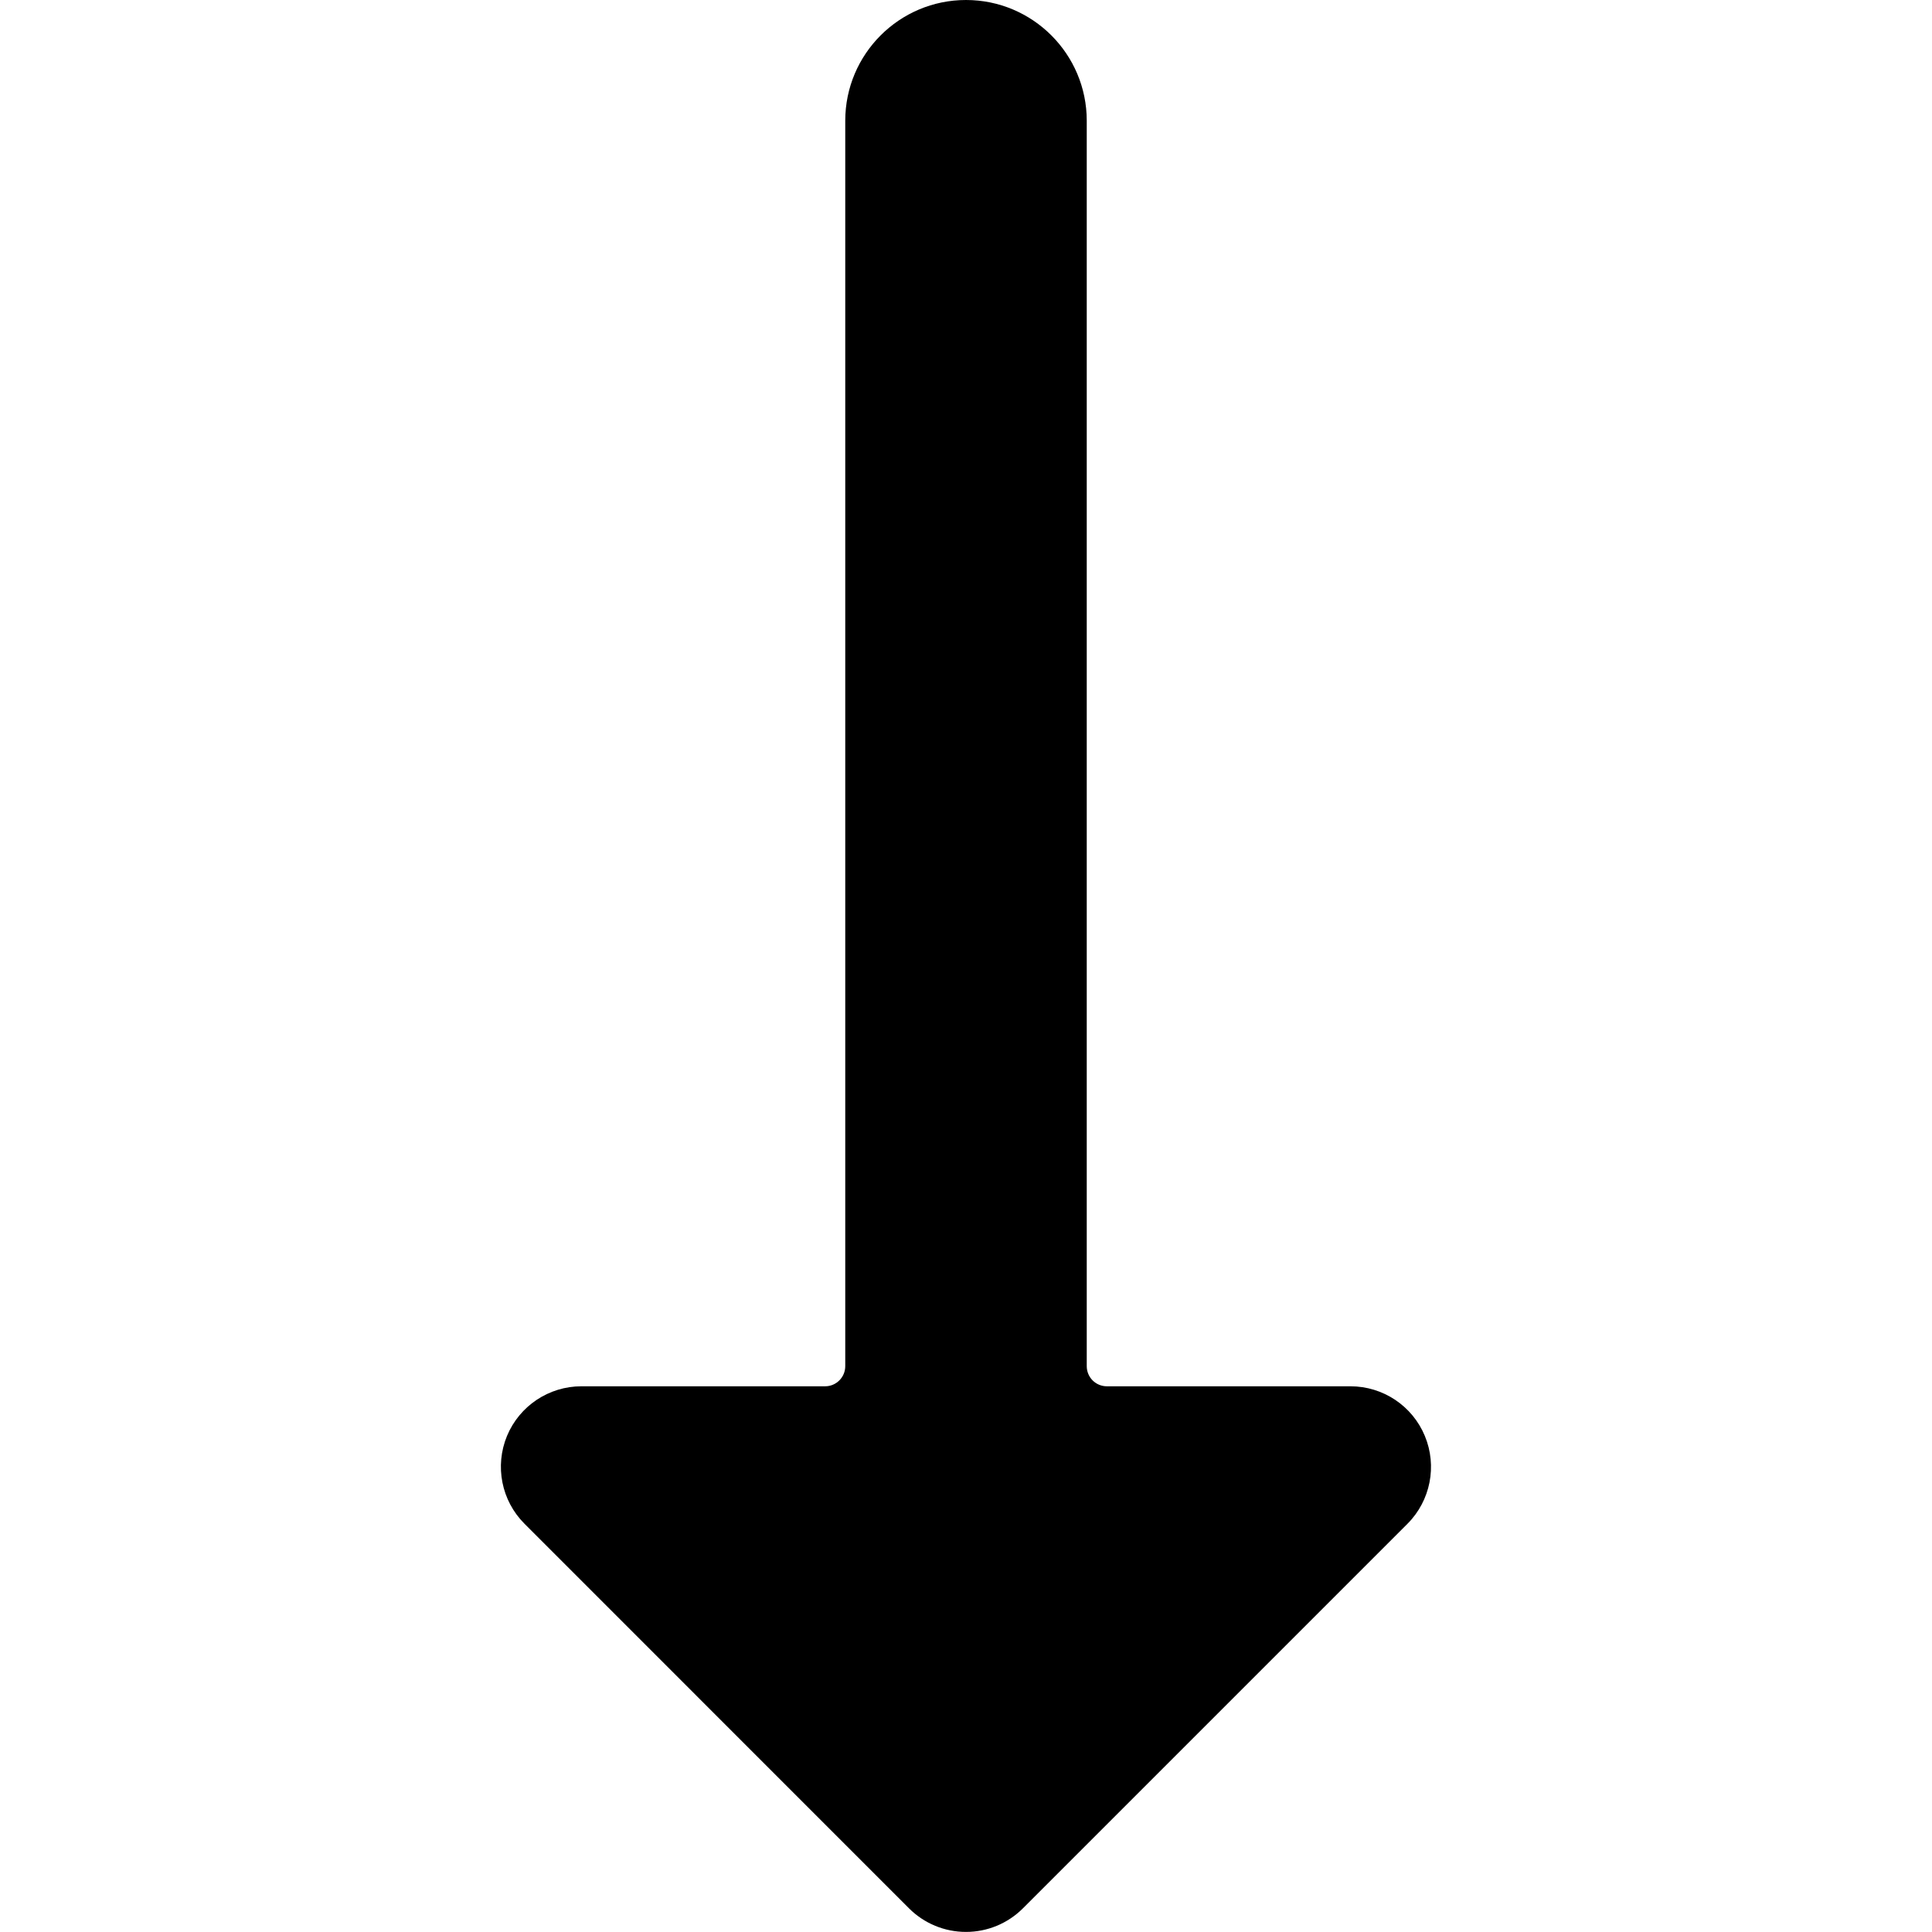
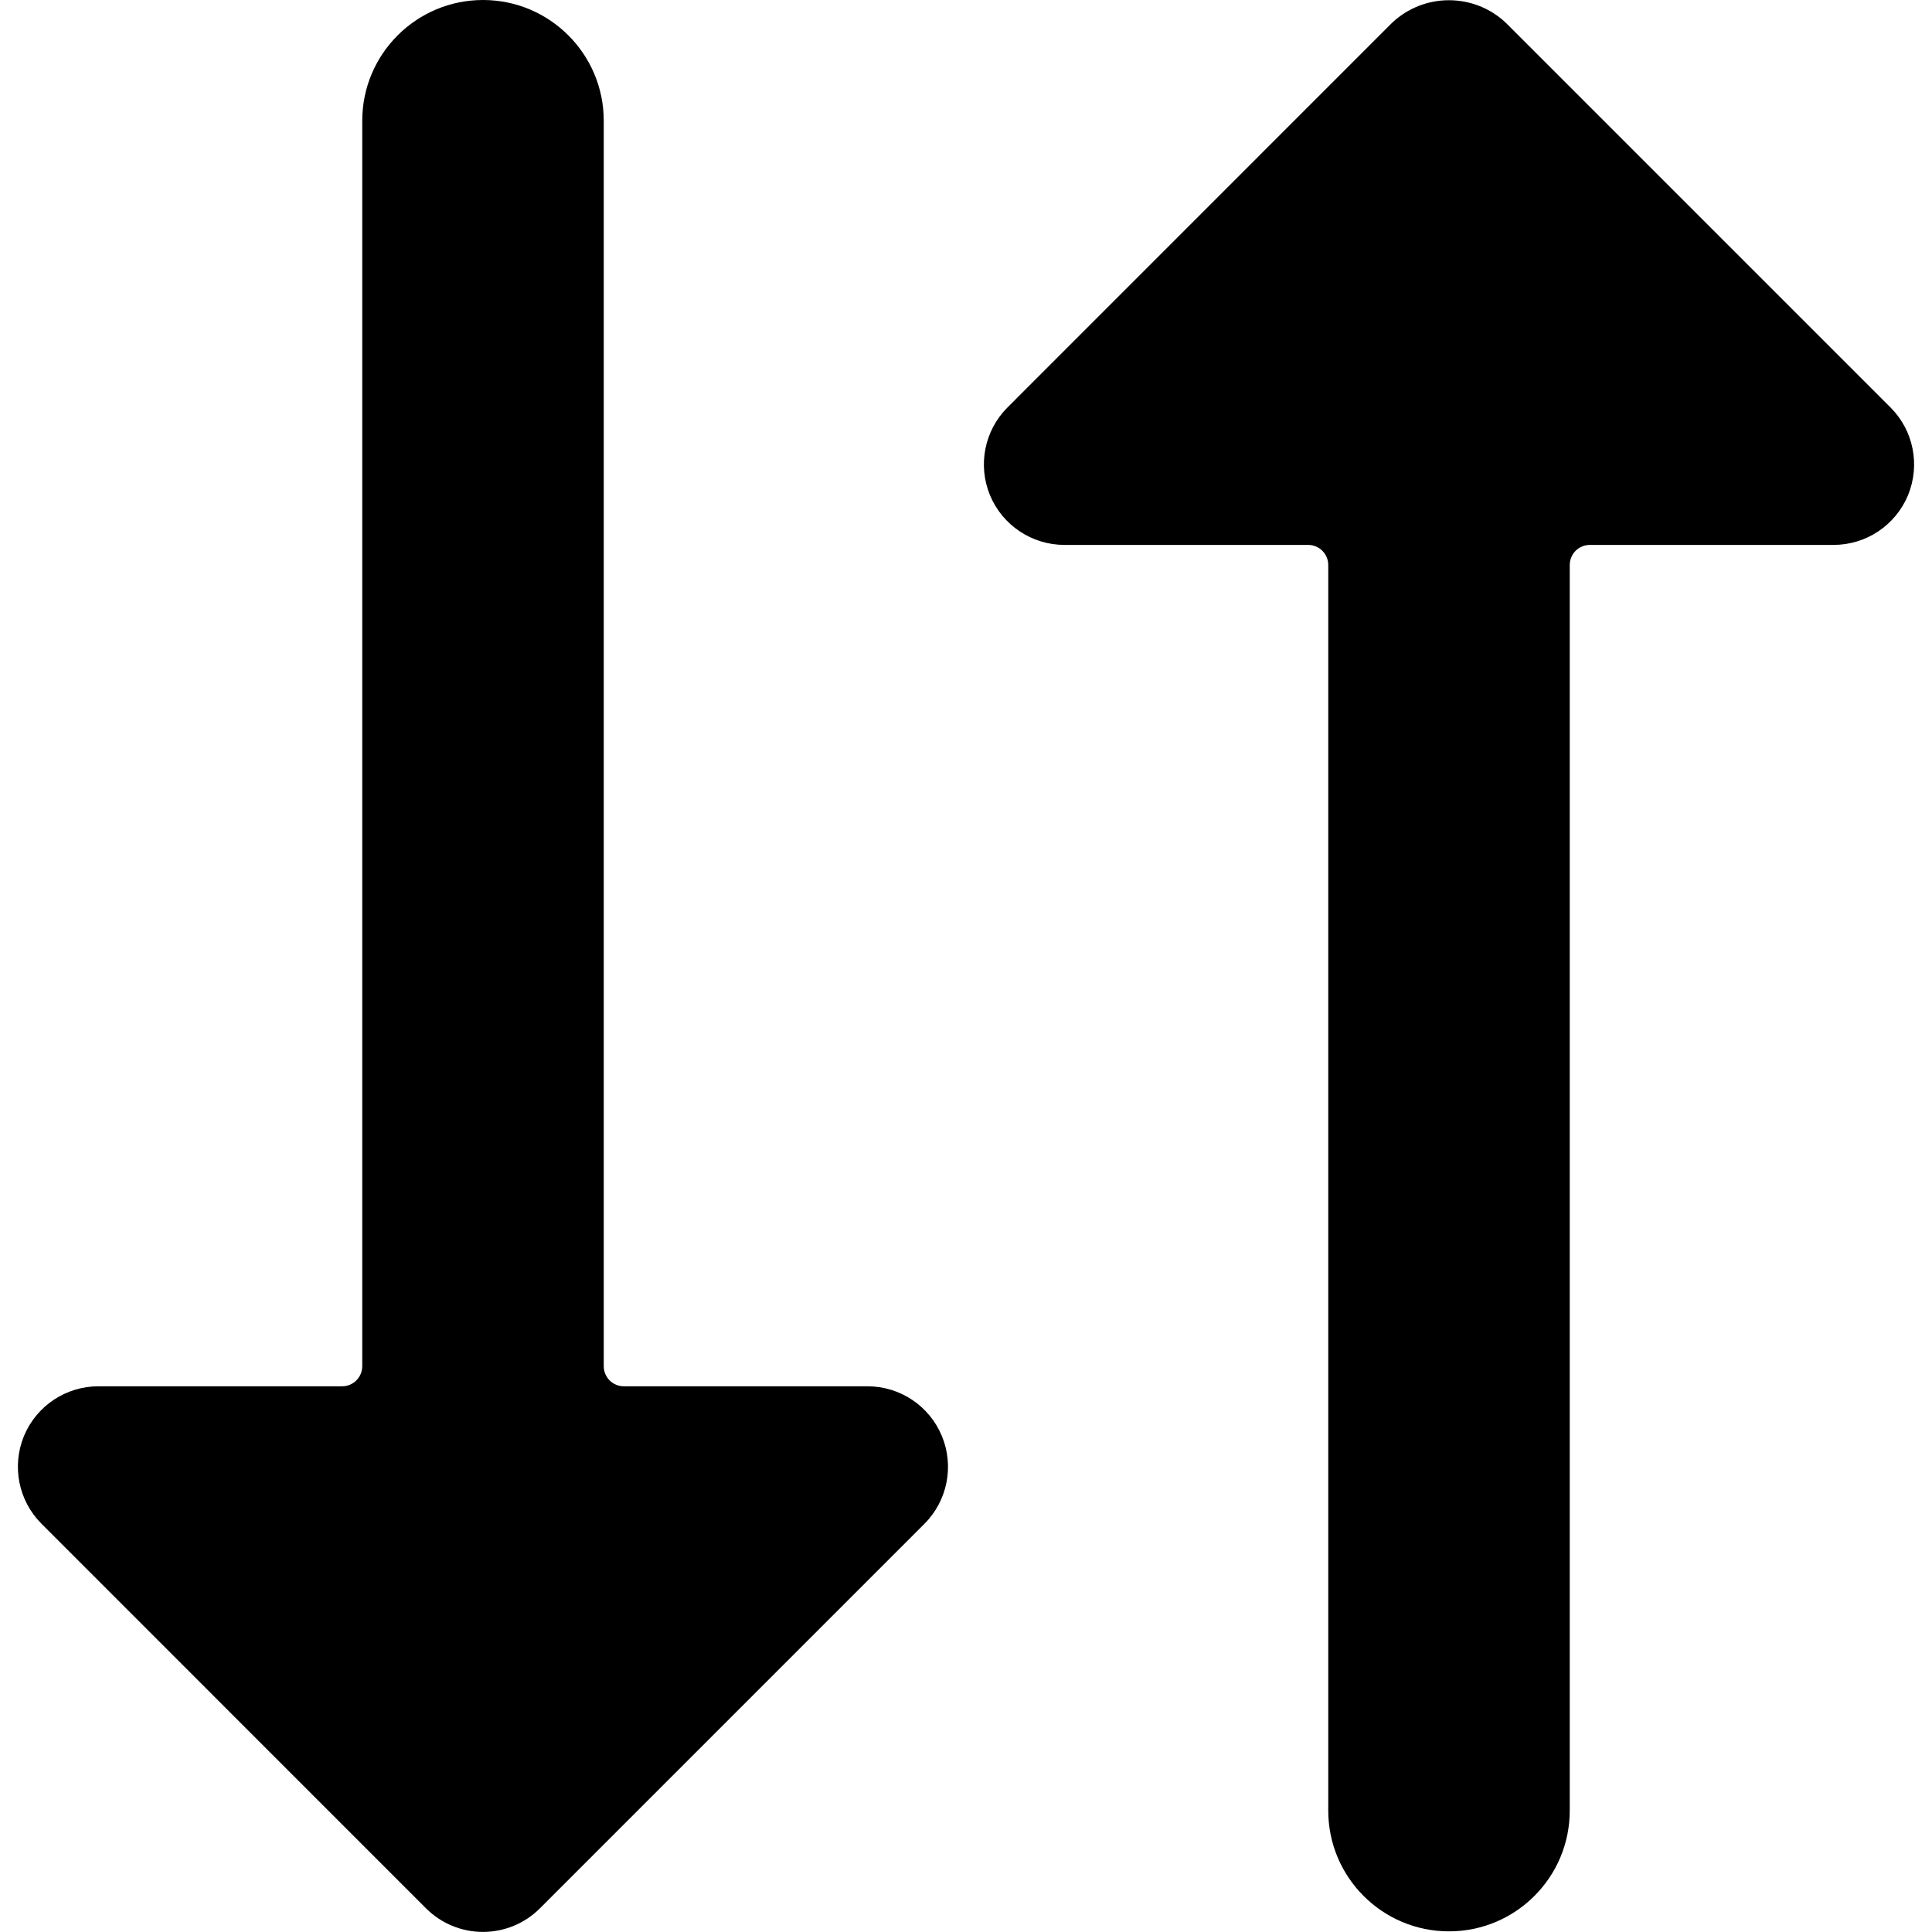
<svg xmlns="http://www.w3.org/2000/svg" width="24px" height="24px" viewBox="0 0 24 24" version="1.1">
  <defs />
  <g id="Symbols" stroke="none" stroke-width="1" fill="none" fill-rule="evenodd">
-     <g id="icon/arrow/down" fill="#000000" fill-rule="nonzero">
-       <g id="keyboard-arrow-down" transform="translate(6, 0)">
+     <g id="icon/arrow/dual" fill="#000000" fill-rule="nonzero">
+       <g id="keyboard-arrow-up" transform="translate(12, 0)">
+         <path d="M11.485,5.062 L6.707,0.284 C6.31,-0.091 5.689,-0.091 5.292,0.284 L0.515,5.062 C0.229,5.348 0.144,5.778 0.298,6.152 C0.453,6.525 0.818,6.769 1.222,6.769 L4.25,6.769 C4.388,6.769 4.5,6.881 4.5,7.019 L4.5,22.492 C4.5,23.32 5.172,23.992 6,23.992 C6.828,23.992 7.5,23.32 7.5,22.492 L7.5,7.019 C7.5,6.953 7.526,6.889 7.573,6.842 C7.62,6.795 7.684,6.769 7.75,6.769 L10.778,6.769 C11.182,6.769 11.547,6.525 11.702,6.152 C11.856,5.778 11.771,5.348 11.485,5.062 Z" id="Shape" />
+       </g>
+       <g id="keyboard-arrow-down">
        <path d="M11.7,17.838 C11.545,17.464 11.18,17.221 10.776,17.221 L7.75,17.221 C7.684,17.221 7.62,17.195 7.573,17.148 C7.526,17.101 7.5,17.037 7.5,16.971 L7.5,1.5 C7.5,0.672 6.828,5.07265313e-17 6,0 C5.172,-5.07265313e-17 4.5,0.672 4.5,1.5 L4.5,16.971 C4.5,17.109 4.388,17.221 4.25,17.221 L1.222,17.221 C0.818,17.221 0.453,17.465 0.298,17.838 C0.144,18.212 0.229,18.642 0.515,18.928 L5.292,23.706 C5.48,23.894 5.734,23.999 6,23.999 C6.265,23.999 6.519,23.894 6.707,23.706 L11.485,18.928 C11.77,18.642 11.855,18.211 11.7,17.838 Z" id="Shape" />
      </g>
    </g>
  </g>
</svg>
